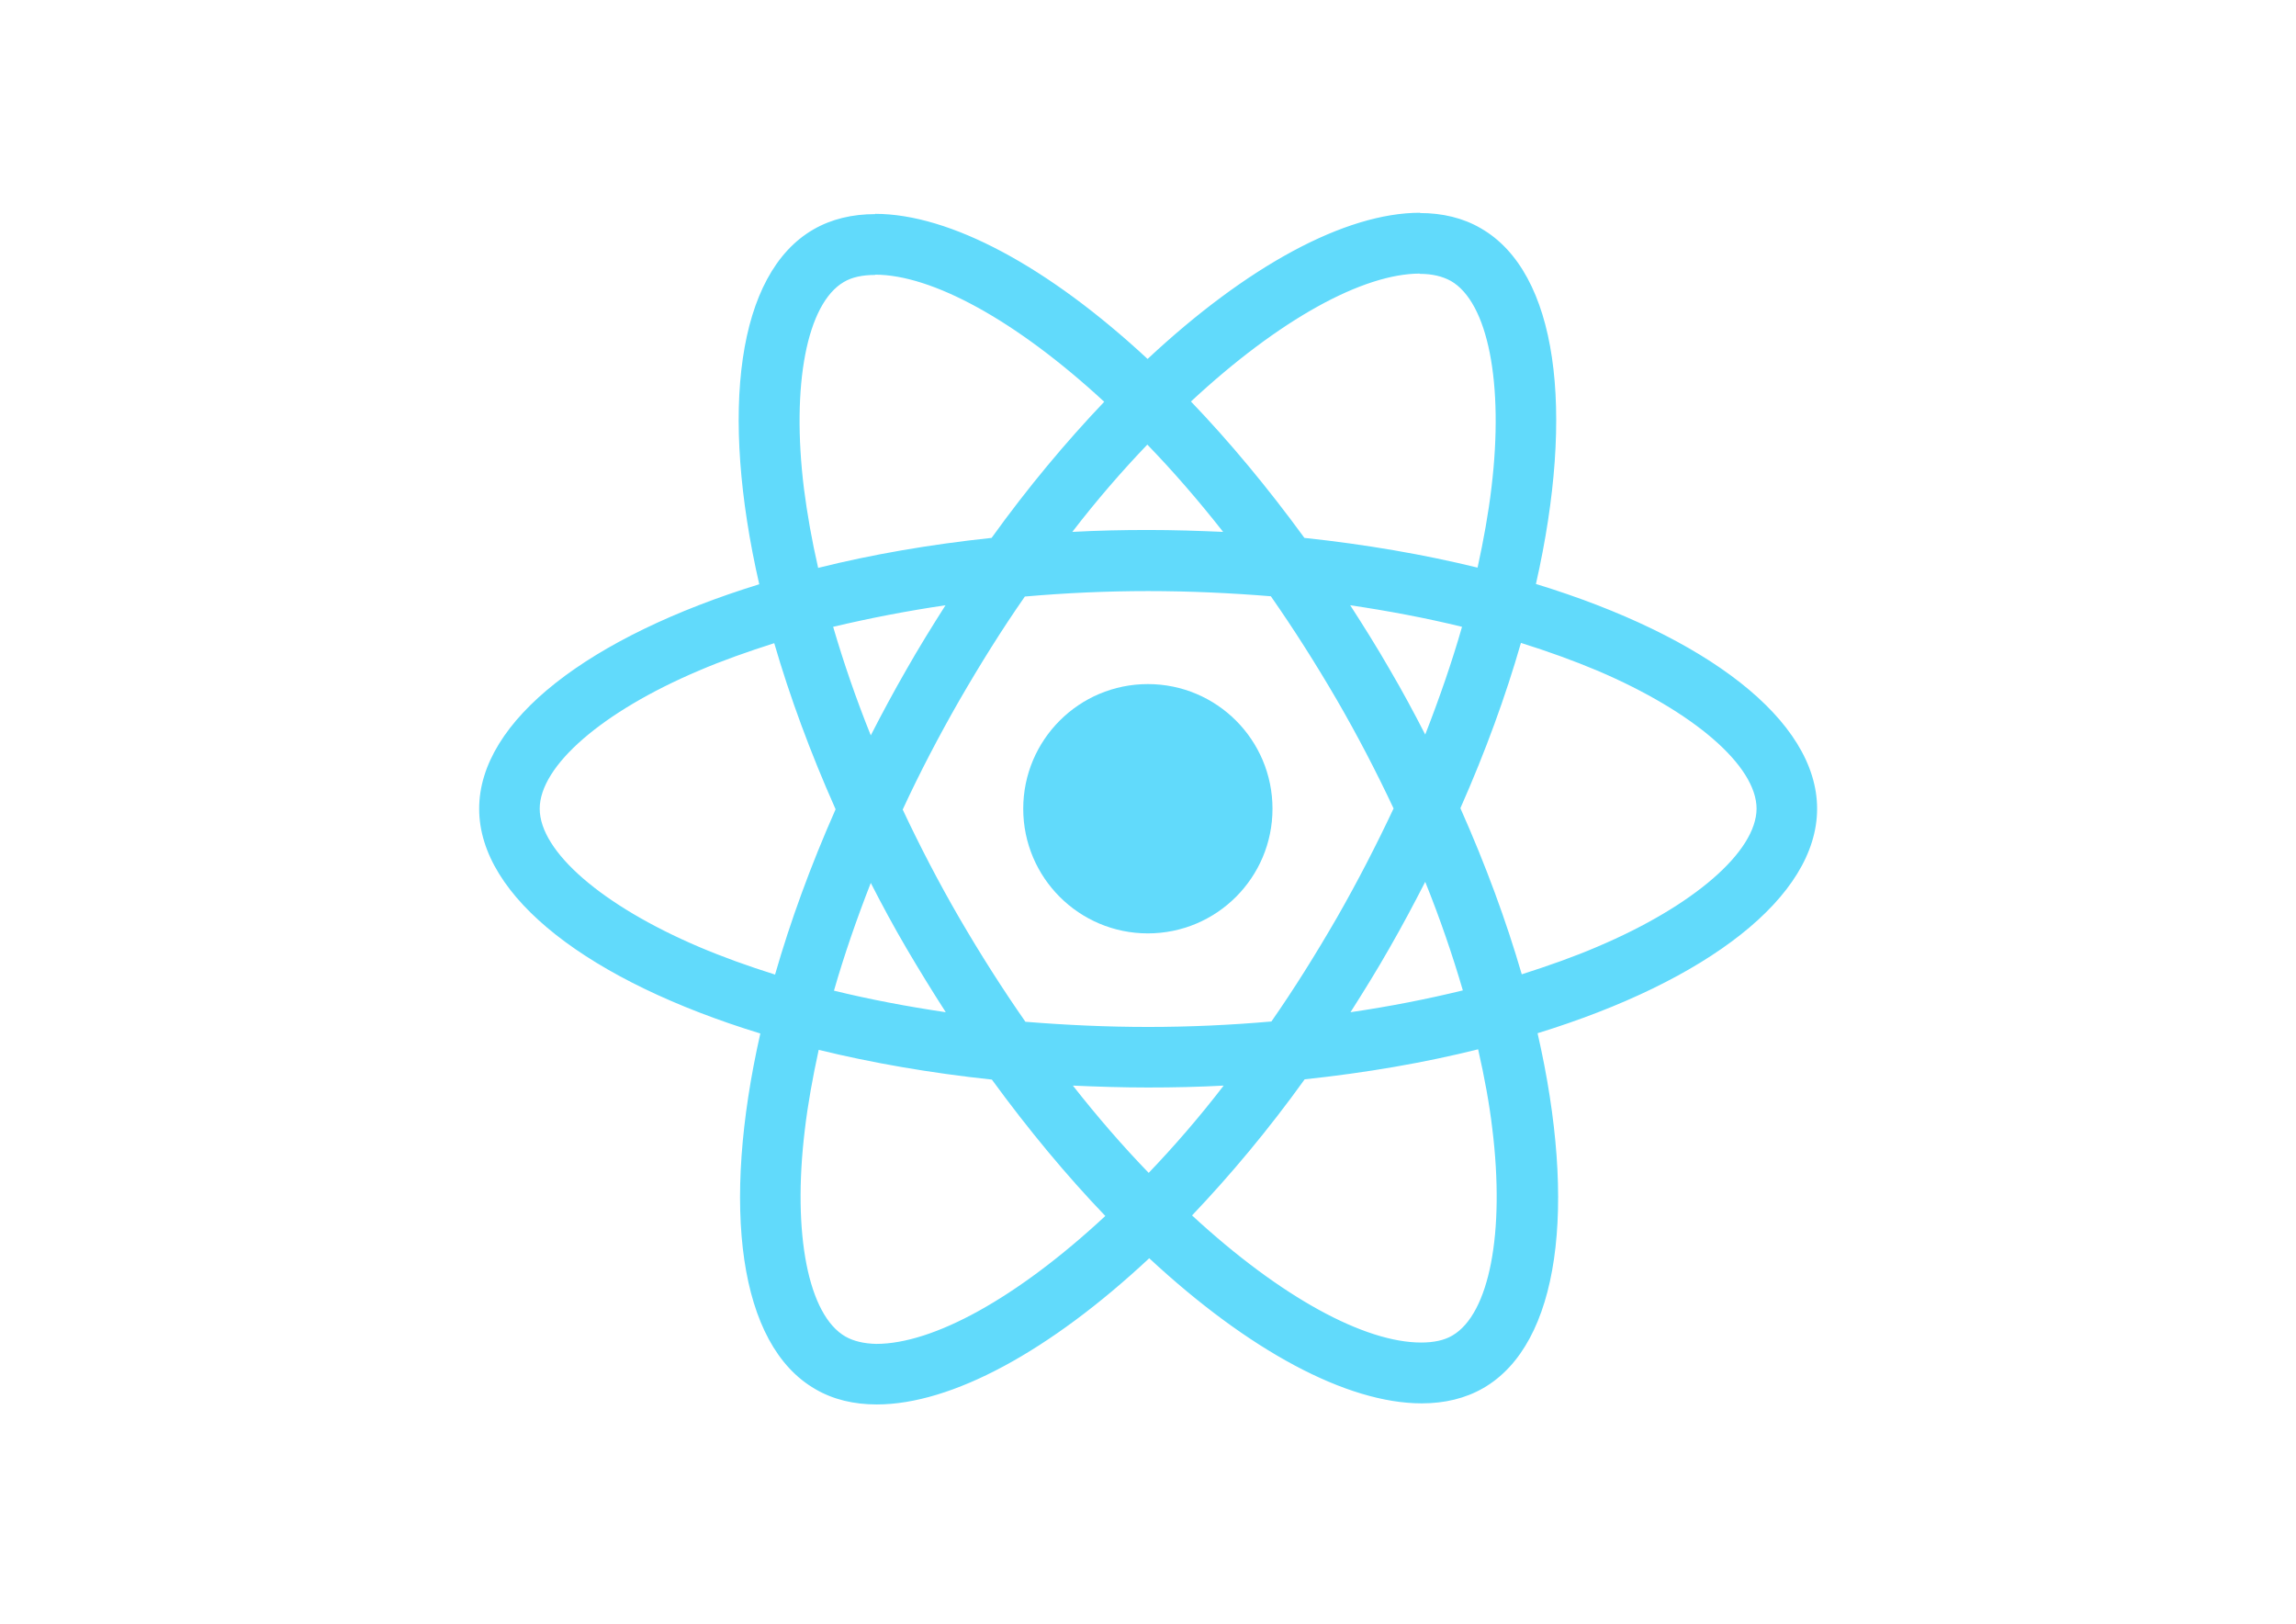
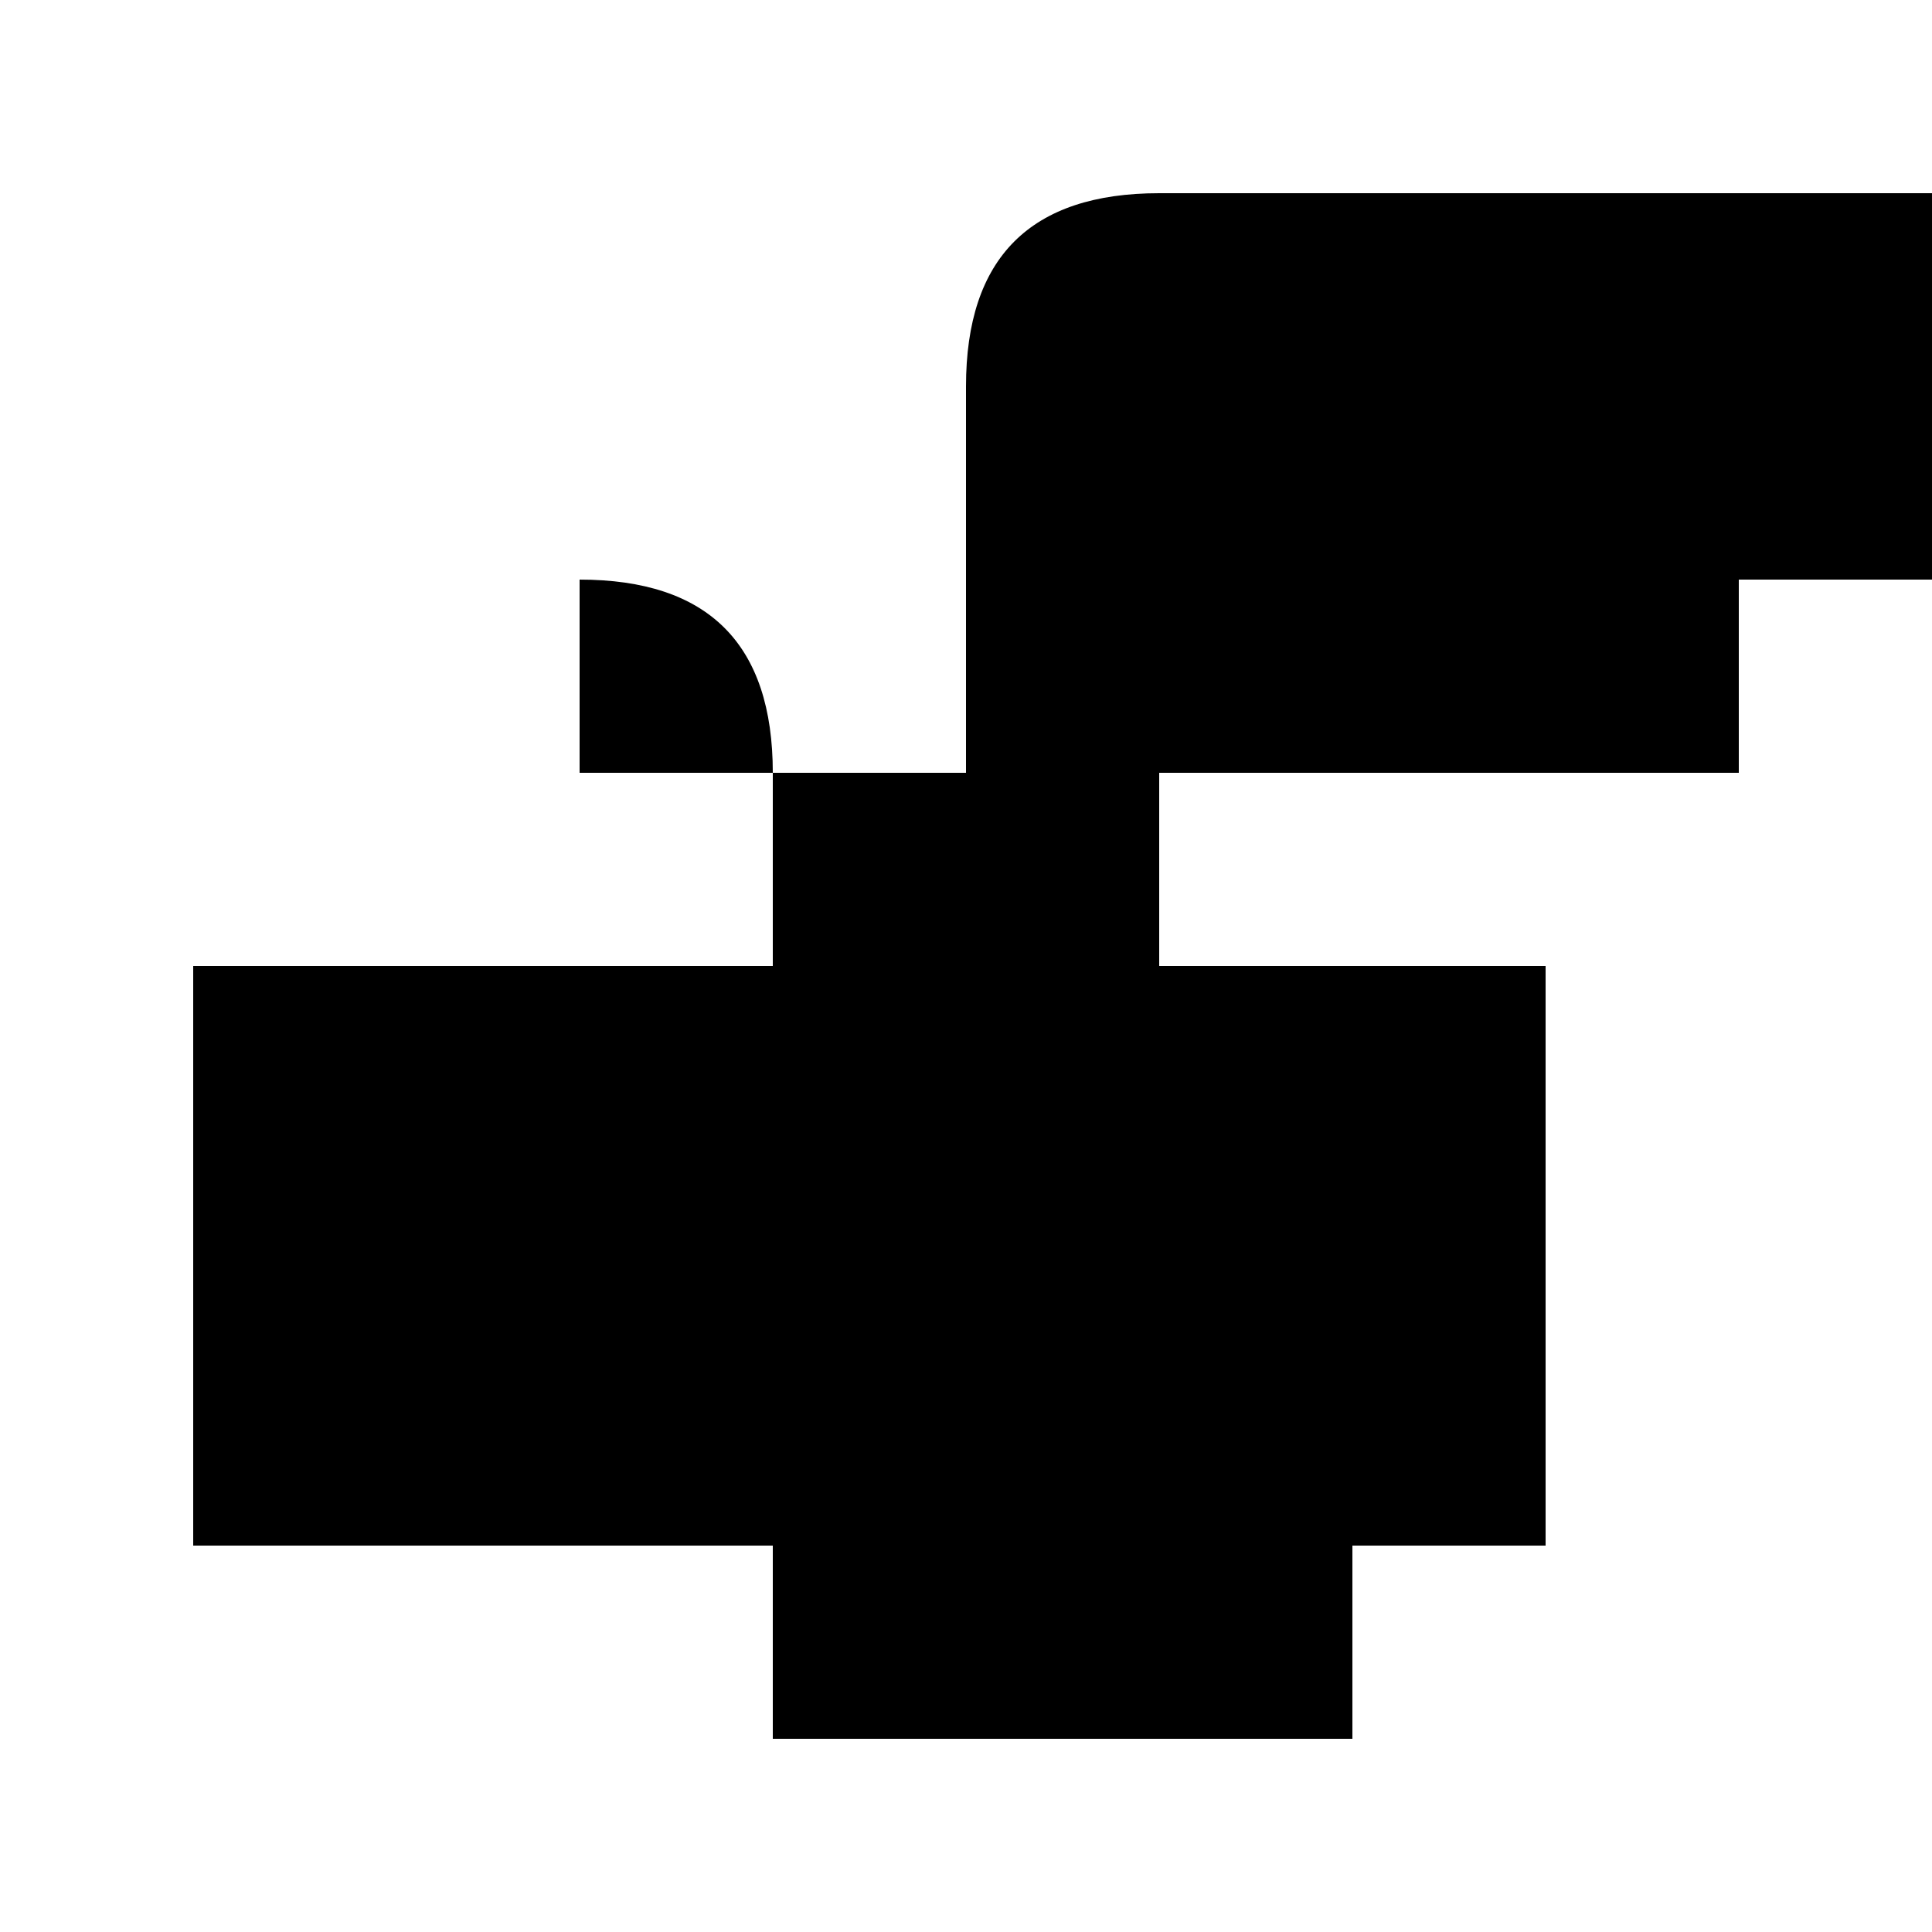
- <svg xmlns="http://www.w3.org/2000/svg" viewBox="0 0 841.9 595.3">
-   <g fill="#61DAFB">
-     <path d="M666.3 296.5c0-32.5-40.7-63.3-103.1-82.4 14.4-63.6 8-114.2-20.2-130.4-6.5-3.8-14.1-5.6-22.4-5.6v22.3c4.6 0 8.3.9 11.4 2.6 13.6 7.8 19.5 37.5 14.9 75.7-1.1 9.4-2.9 19.3-5.1 29.4-19.6-4.8-41-8.5-63.5-10.9-13.5-18.5-27.5-35.3-41.6-50 32.6-30.3 63.2-46.9 84-46.9V78c-27.5 0-63.5 19.6-99.9 53.6-36.4-33.8-72.4-53.2-99.9-53.2v22.3c20.7 0 51.4 16.5 84 46.6-14 14.7-28 31.4-41.3 49.9-22.6 2.4-44 6.1-63.6 11-2.3-10-4-19.7-5.2-29-4.7-38.2 1.1-67.9 14.6-75.8 3-1.8 6.9-2.6 11.5-2.6V78.5c-8.4 0-16 1.8-22.6 5.6-28.1 16.2-34.4 66.7-19.9 130.1-62.2 19.2-102.7 49.9-102.7 82.3 0 32.5 40.7 63.3 103.1 82.4-14.4 63.6-8 114.2 20.2 130.4 6.5 3.8 14.1 5.6 22.5 5.6 27.5 0 63.5-19.6 99.9-53.6 36.4 33.8 72.4 53.2 99.9 53.2 8.4 0 16-1.8 22.6-5.6 28.1-16.2 34.4-66.7 19.9-130.1 62-19.1 102.5-49.9 102.5-82.3zm-130.2-66.7c-3.7 12.9-8.3 26.2-13.5 39.5-4.1-8-8.4-16-13.1-24-4.6-8-9.5-15.8-14.4-23.4 14.2 2.1 27.9 4.7 41 7.9zm-45.8 106.5c-7.8 13.5-15.8 26.3-24.1 38.2-14.9 1.3-30 2-45.2 2-15.1 0-30.2-.7-45-1.9-8.3-11.9-16.4-24.6-24.2-38-7.6-13.1-14.5-26.4-20.8-39.8 6.2-13.4 13.2-26.8 20.7-39.9 7.8-13.5 15.8-26.3 24.1-38.2 14.9-1.3 30-2 45.2-2 15.1 0 30.2.7 45 1.9 8.3 11.9 16.4 24.6 24.2 38 7.6 13.1 14.5 26.4 20.8 39.8-6.3 13.4-13.2 26.8-20.7 39.9zm32.3-13c5.4 13.4 10 26.8 13.8 39.8-13.1 3.2-26.9 5.9-41.2 8 4.9-7.7 9.8-15.6 14.4-23.7 4.6-8 8.9-16.1 13-24.1zM421.2 430c-9.3-9.6-18.6-20.3-27.8-32 9 .4 18.2.7 27.5.7 9.4 0 18.7-.2 27.8-.7-9 11.7-18.3 22.4-27.5 32zm-74.4-58.9c-14.2-2.1-27.9-4.7-41-7.9 3.7-12.9 8.3-26.2 13.5-39.5 4.1 8 8.4 16 13.1 24 4.7 8 9.5 15.8 14.4 23.4zM420.7 163c9.3 9.6 18.6 20.3 27.8 32-9-.4-18.2-.7-27.5-.7-9.4 0-18.7.2-27.8.7 9-11.7 18.3-22.4 27.5-32zm-74 58.9c-4.9 7.7-9.8 15.6-14.4 23.7-4.6 8-8.9 16-13 24-5.4-13.4-10-26.8-13.8-39.8 13.1-3.1 26.9-5.8 41.2-7.9zm-90.5 125.2c-35.4-15.1-58.3-34.9-58.3-50.6 0-15.7 22.9-35.6 58.3-50.6 8.6-3.7 18-7 27.7-10.1 5.7 19.6 13.2 40 22.5 60.9-9.2 20.8-16.6 41.1-22.2 60.6-9.9-3.1-19.3-6.5-28-10.2zM310 490c-13.6-7.8-19.5-37.5-14.9-75.7 1.1-9.4 2.9-19.3 5.1-29.4 19.6 4.8 41 8.5 63.5 10.9 13.5 18.5 27.5 35.3 41.6 50-32.6 30.3-63.2 46.9-84 46.9-4.5-.1-8.3-1-11.3-2.7zm237.2-76.2c4.7 38.2-1.1 67.9-14.6 75.8-3 1.8-6.9 2.6-11.5 2.6-20.7 0-51.4-16.5-84-46.6 14-14.7 28-31.4 41.3-49.9 22.6-2.4 44-6.1 63.6-11 2.3 10.1 4.1 19.8 5.2 29.1zm38.5-66.7c-8.6 3.7-18 7-27.7 10.1-5.7-19.6-13.2-40-22.5-60.9 9.2-20.8 16.6-41.1 22.2-60.6 9.9 3.1 19.3 6.5 28.1 10.2 35.4 15.1 58.3 34.9 58.3 50.6-.1 15.7-23 35.6-58.4 50.6zM320.8 78.4z" />
-     <circle cx="420.9" cy="296.5" r="45.7" />
-     <path d="M520.5 78.1z" />
-   </g>
+ <svg xmlns="http://www.w3.org/2000/svg" viewBox="0 0 100 100" width="100" height="100">
+   <path d="M30 10 L30 40 L50 40 L50 20 Q50 10 60 10 L90 10 L90 40 L60 40 L60 50 Q70 50 70 60 L70 90 L40 90 L40 60 Q40 50 50 50 L50 70 Q50 80 40 80 L10 80 L10 50 L40 50 L40 40 Q40 30 30 30 Z" fill="black" />
+   <path d="M80 80 L80 50 L60 50 L60 80 Z" fill="black" />
+   <path d="M80 10 Q90 10 90 20 L90 40 L70 40 Q70 30 80 30 L100 30 L100 10 Z" fill="black" />
</svg>
